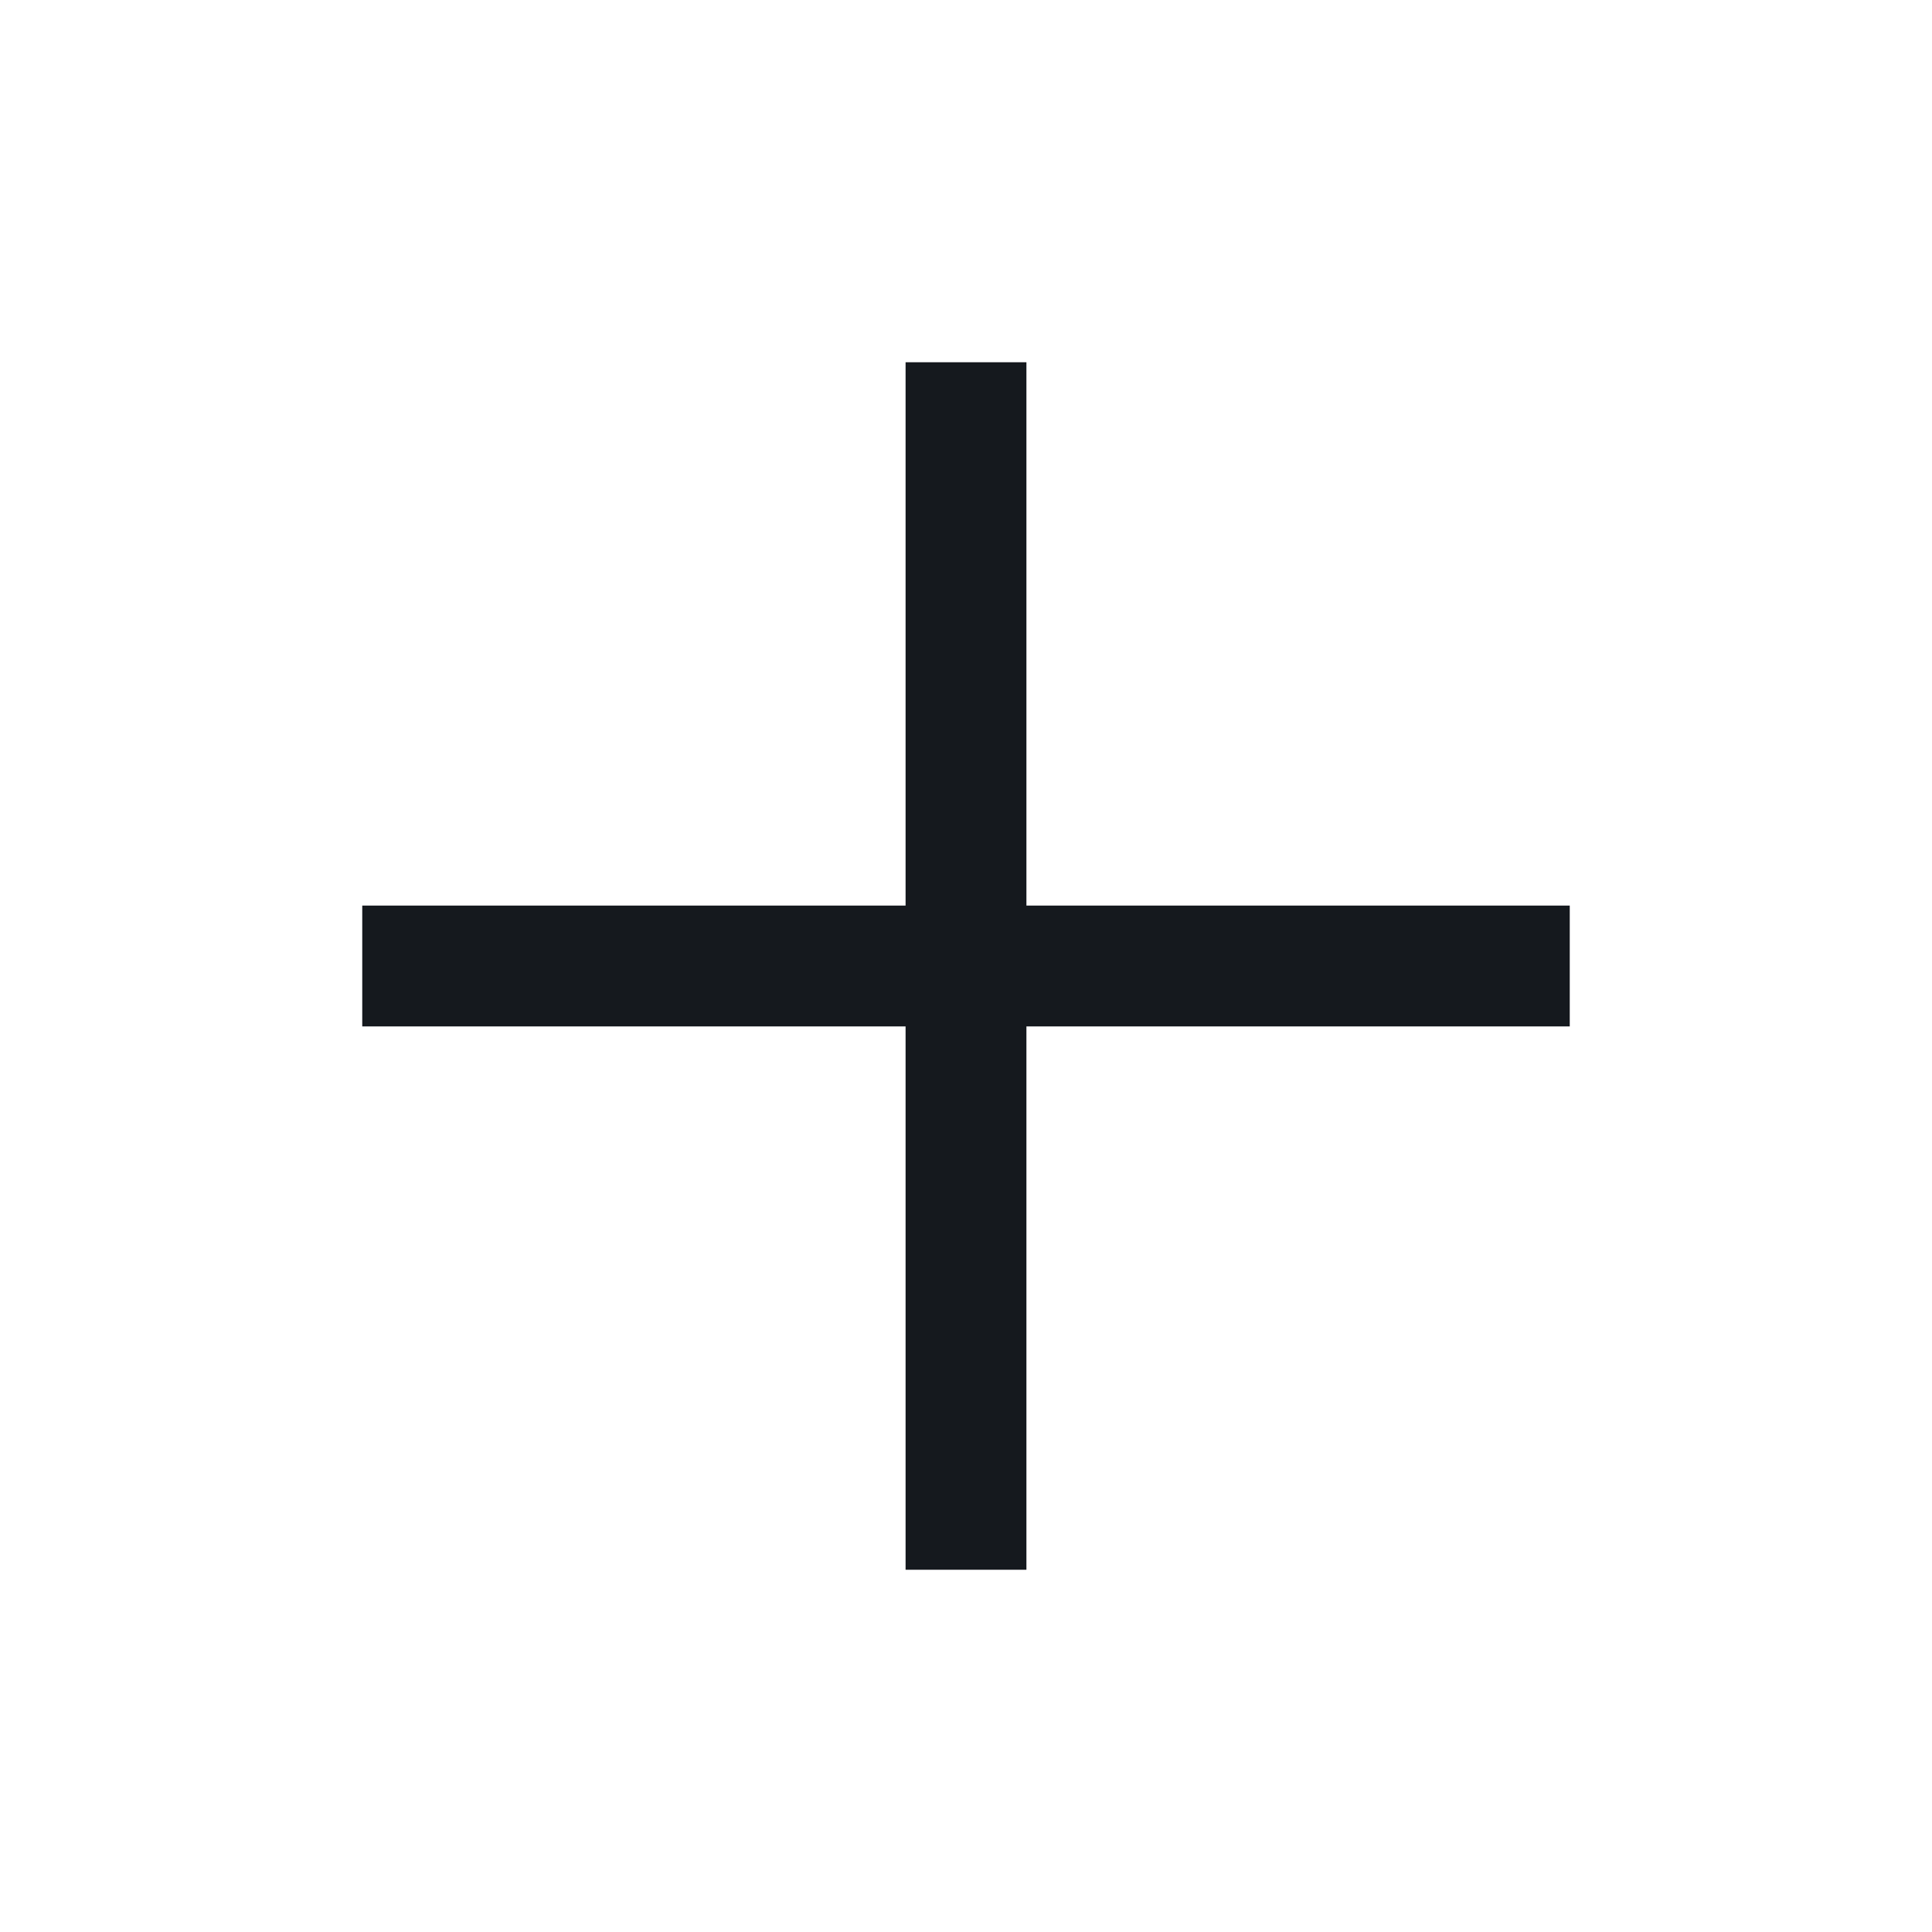
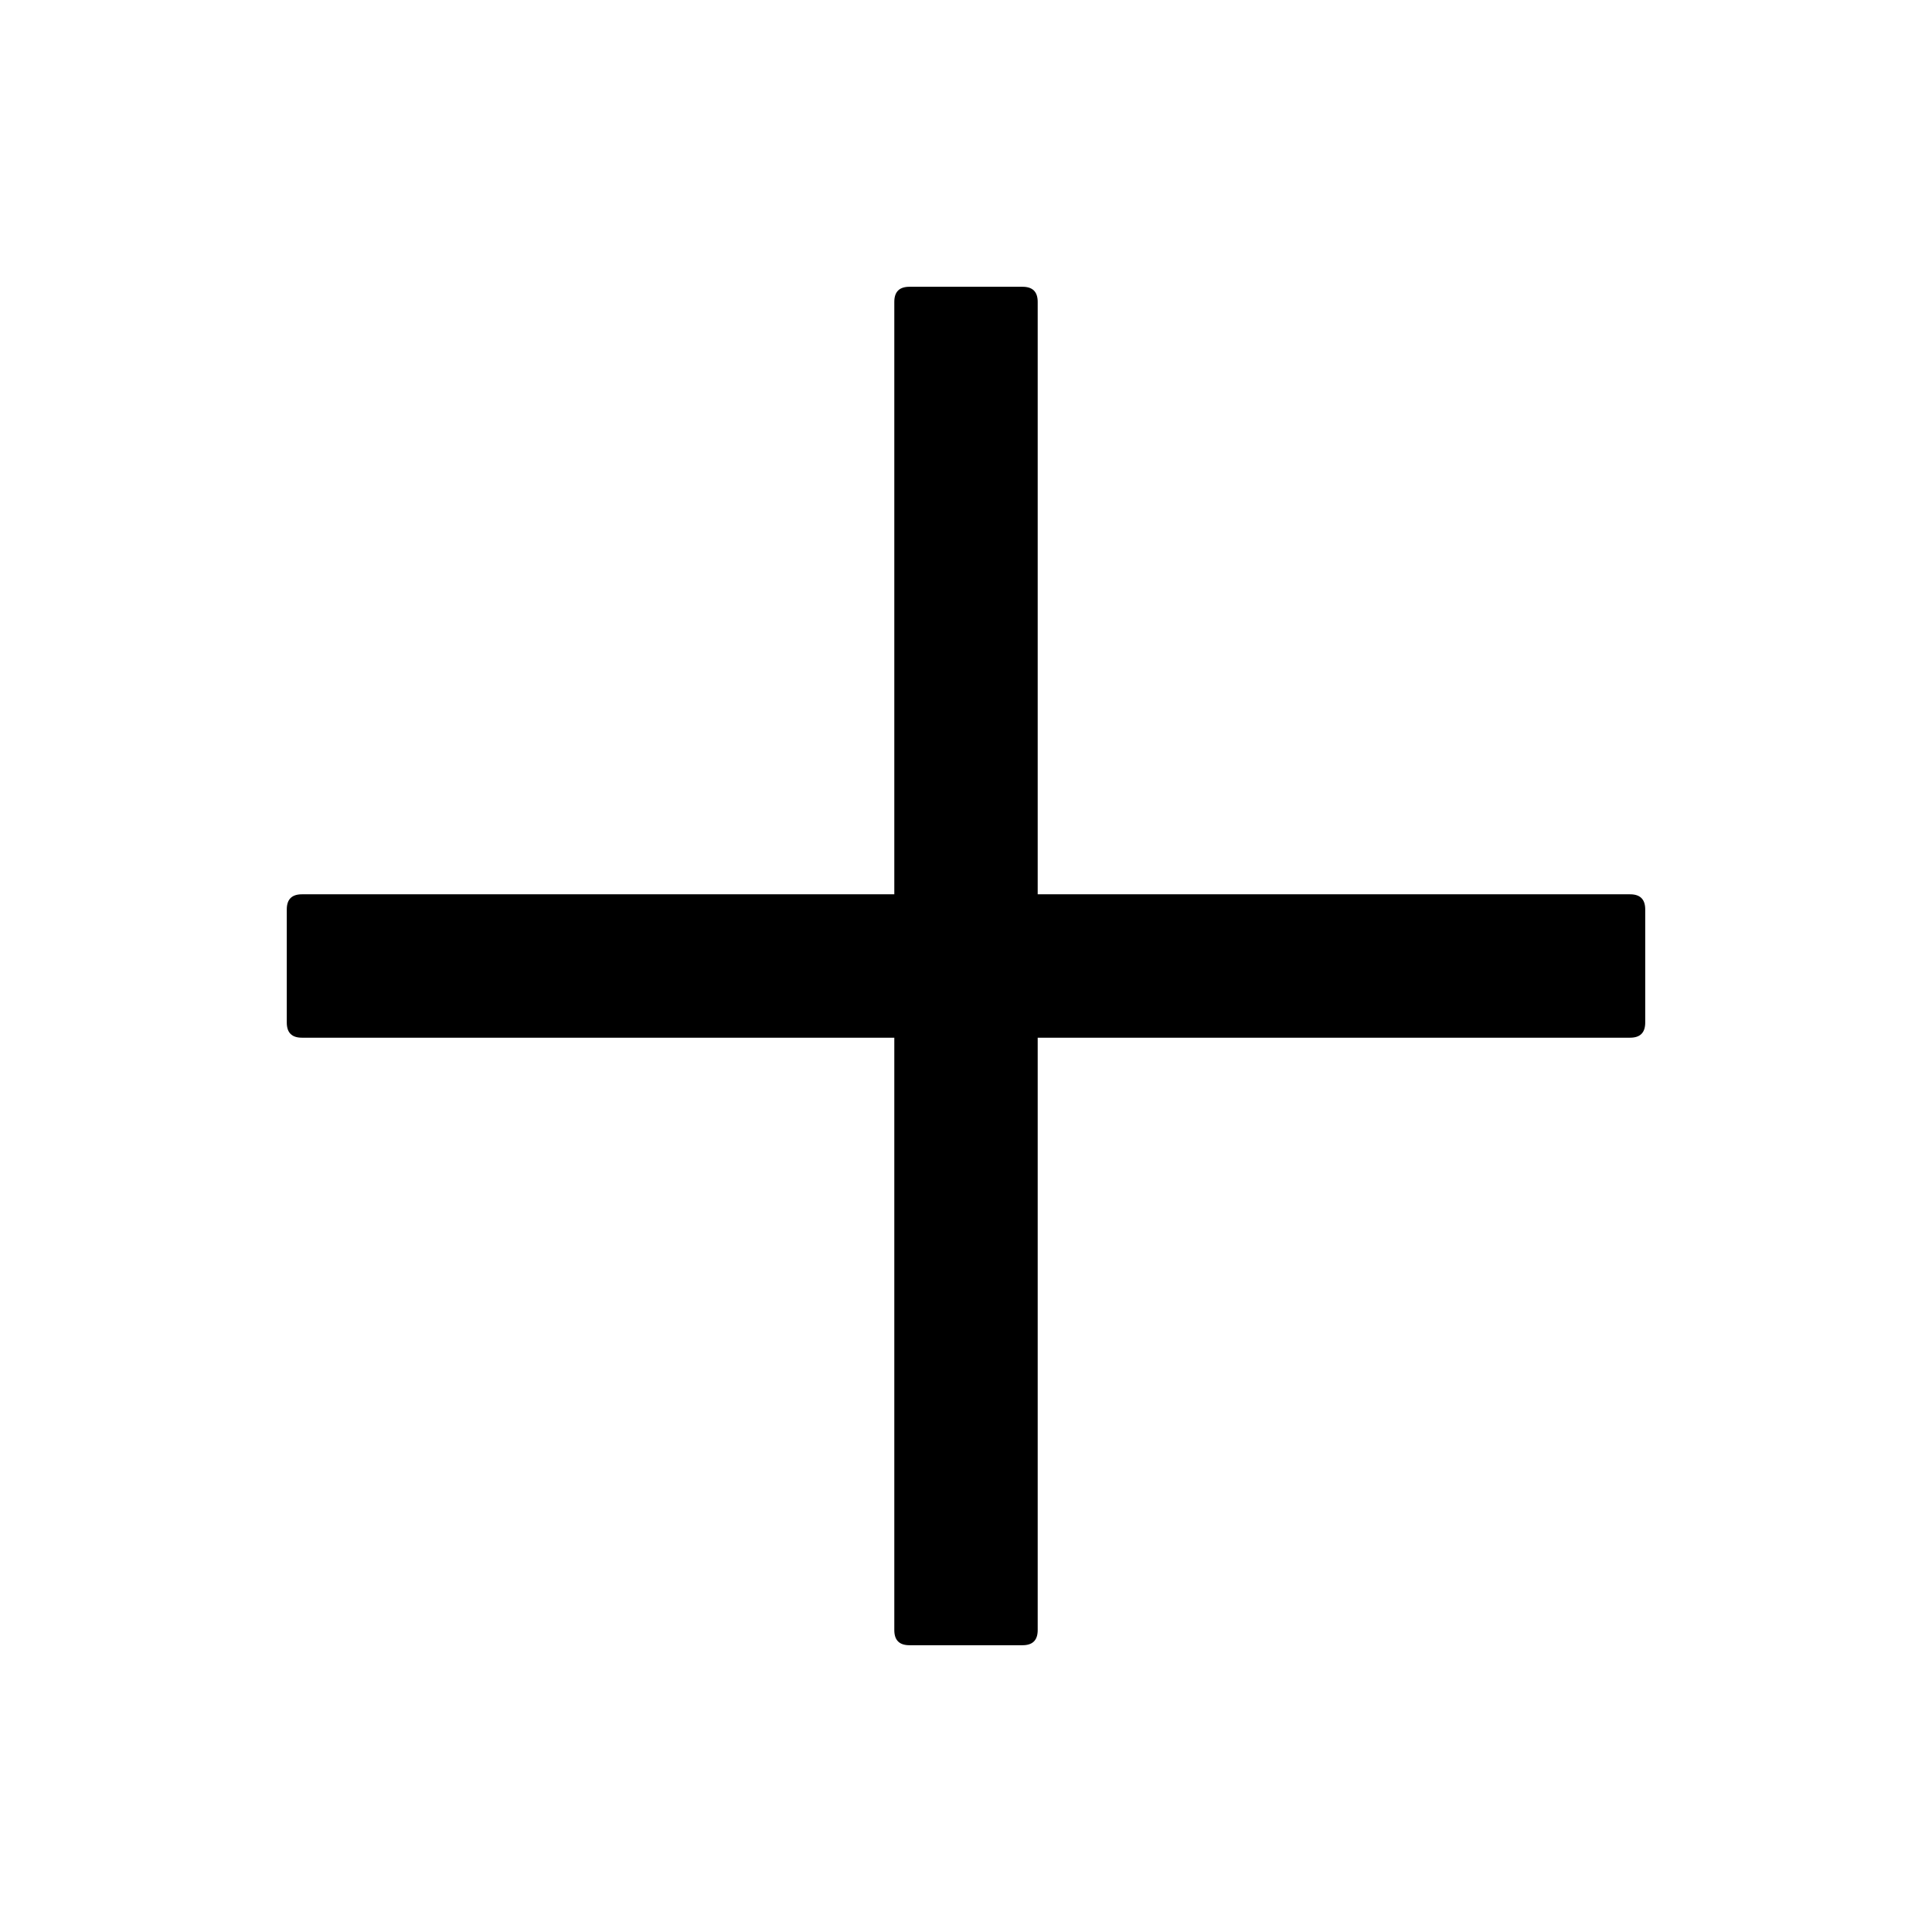
- <svg xmlns="http://www.w3.org/2000/svg" width="22" height="22" viewBox="0 0 22 22" fill="none">
-   <path d="M11.688 10.312H17.875V11.688H11.688V17.875H10.312V11.688H4.125V10.312H10.312V4.125H11.688V10.312Z" fill="#15191E" />
+ <svg xmlns="http://www.w3.org/2000/svg" class="icon" viewBox="0 0 1024 1024">
+   <path d="M482 152h60q8 0 8 8v704q0 8-8 8h-60q-8 0-8-8V160q0-8 8-8Z" />
+   <path d="M192 474h672q8 0 8 8v60q0 8-8 8H160q-8 0-8-8v-60q0-8 8-8Z" />
</svg>
